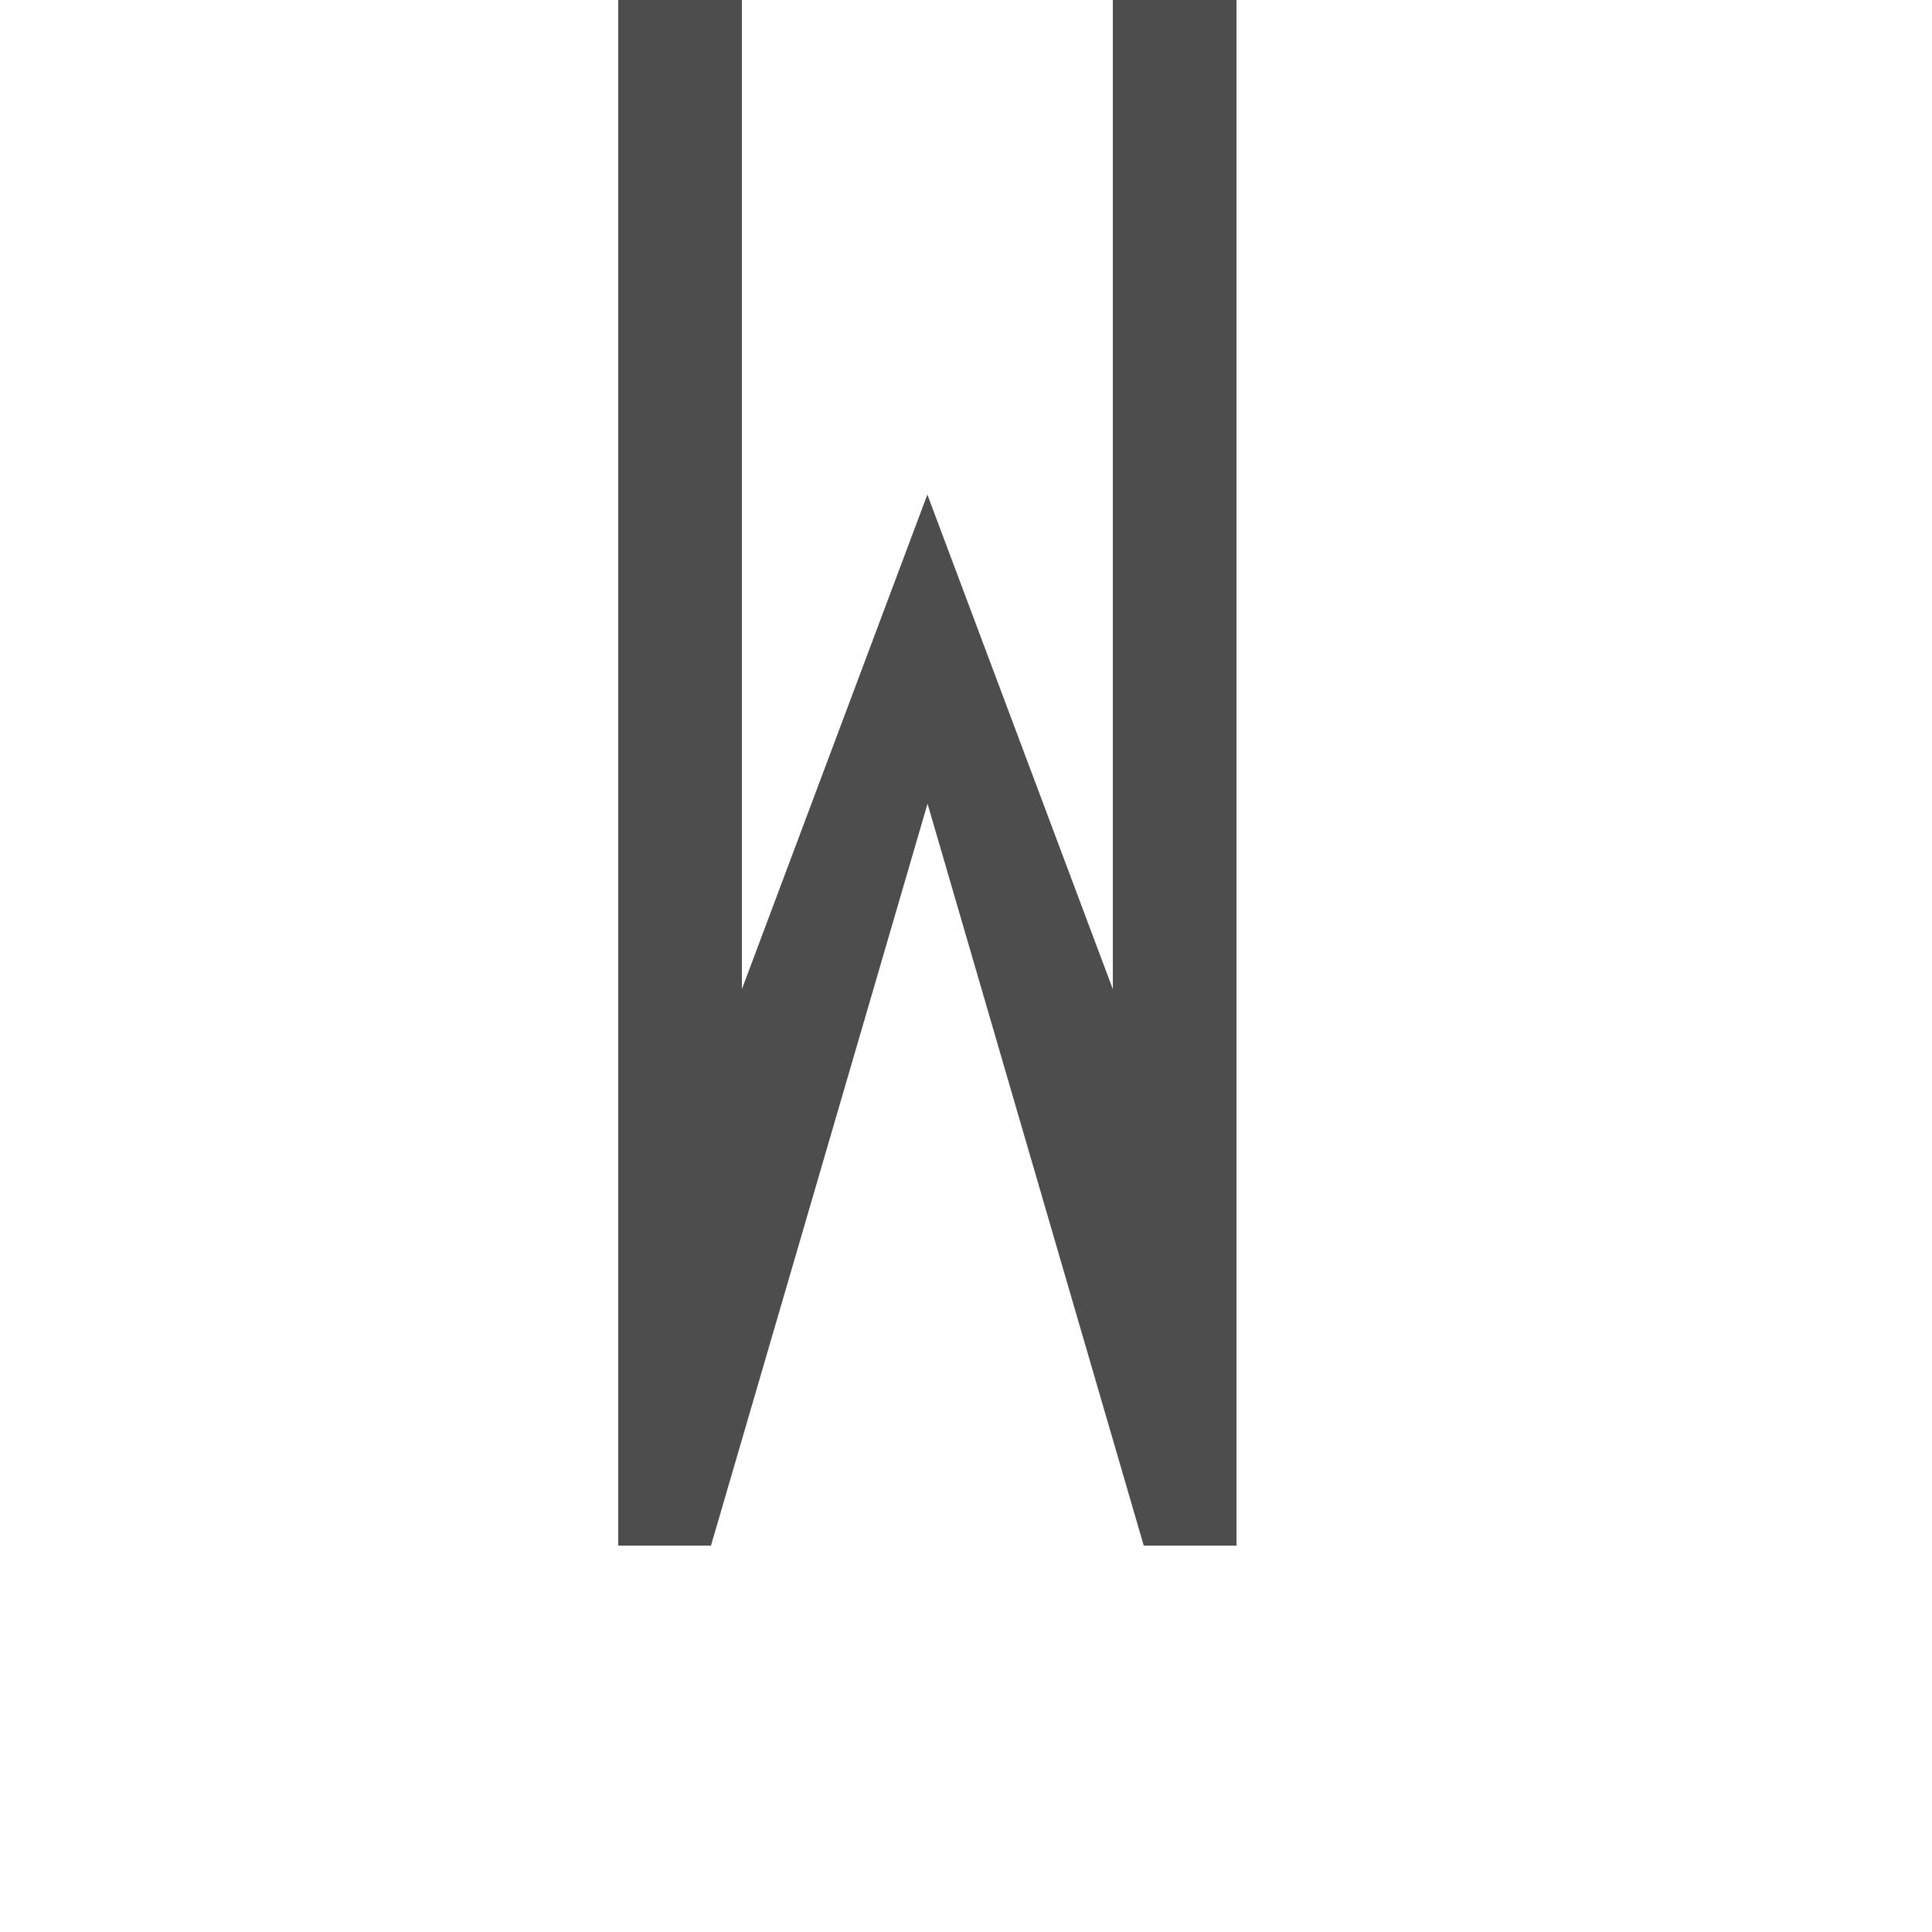
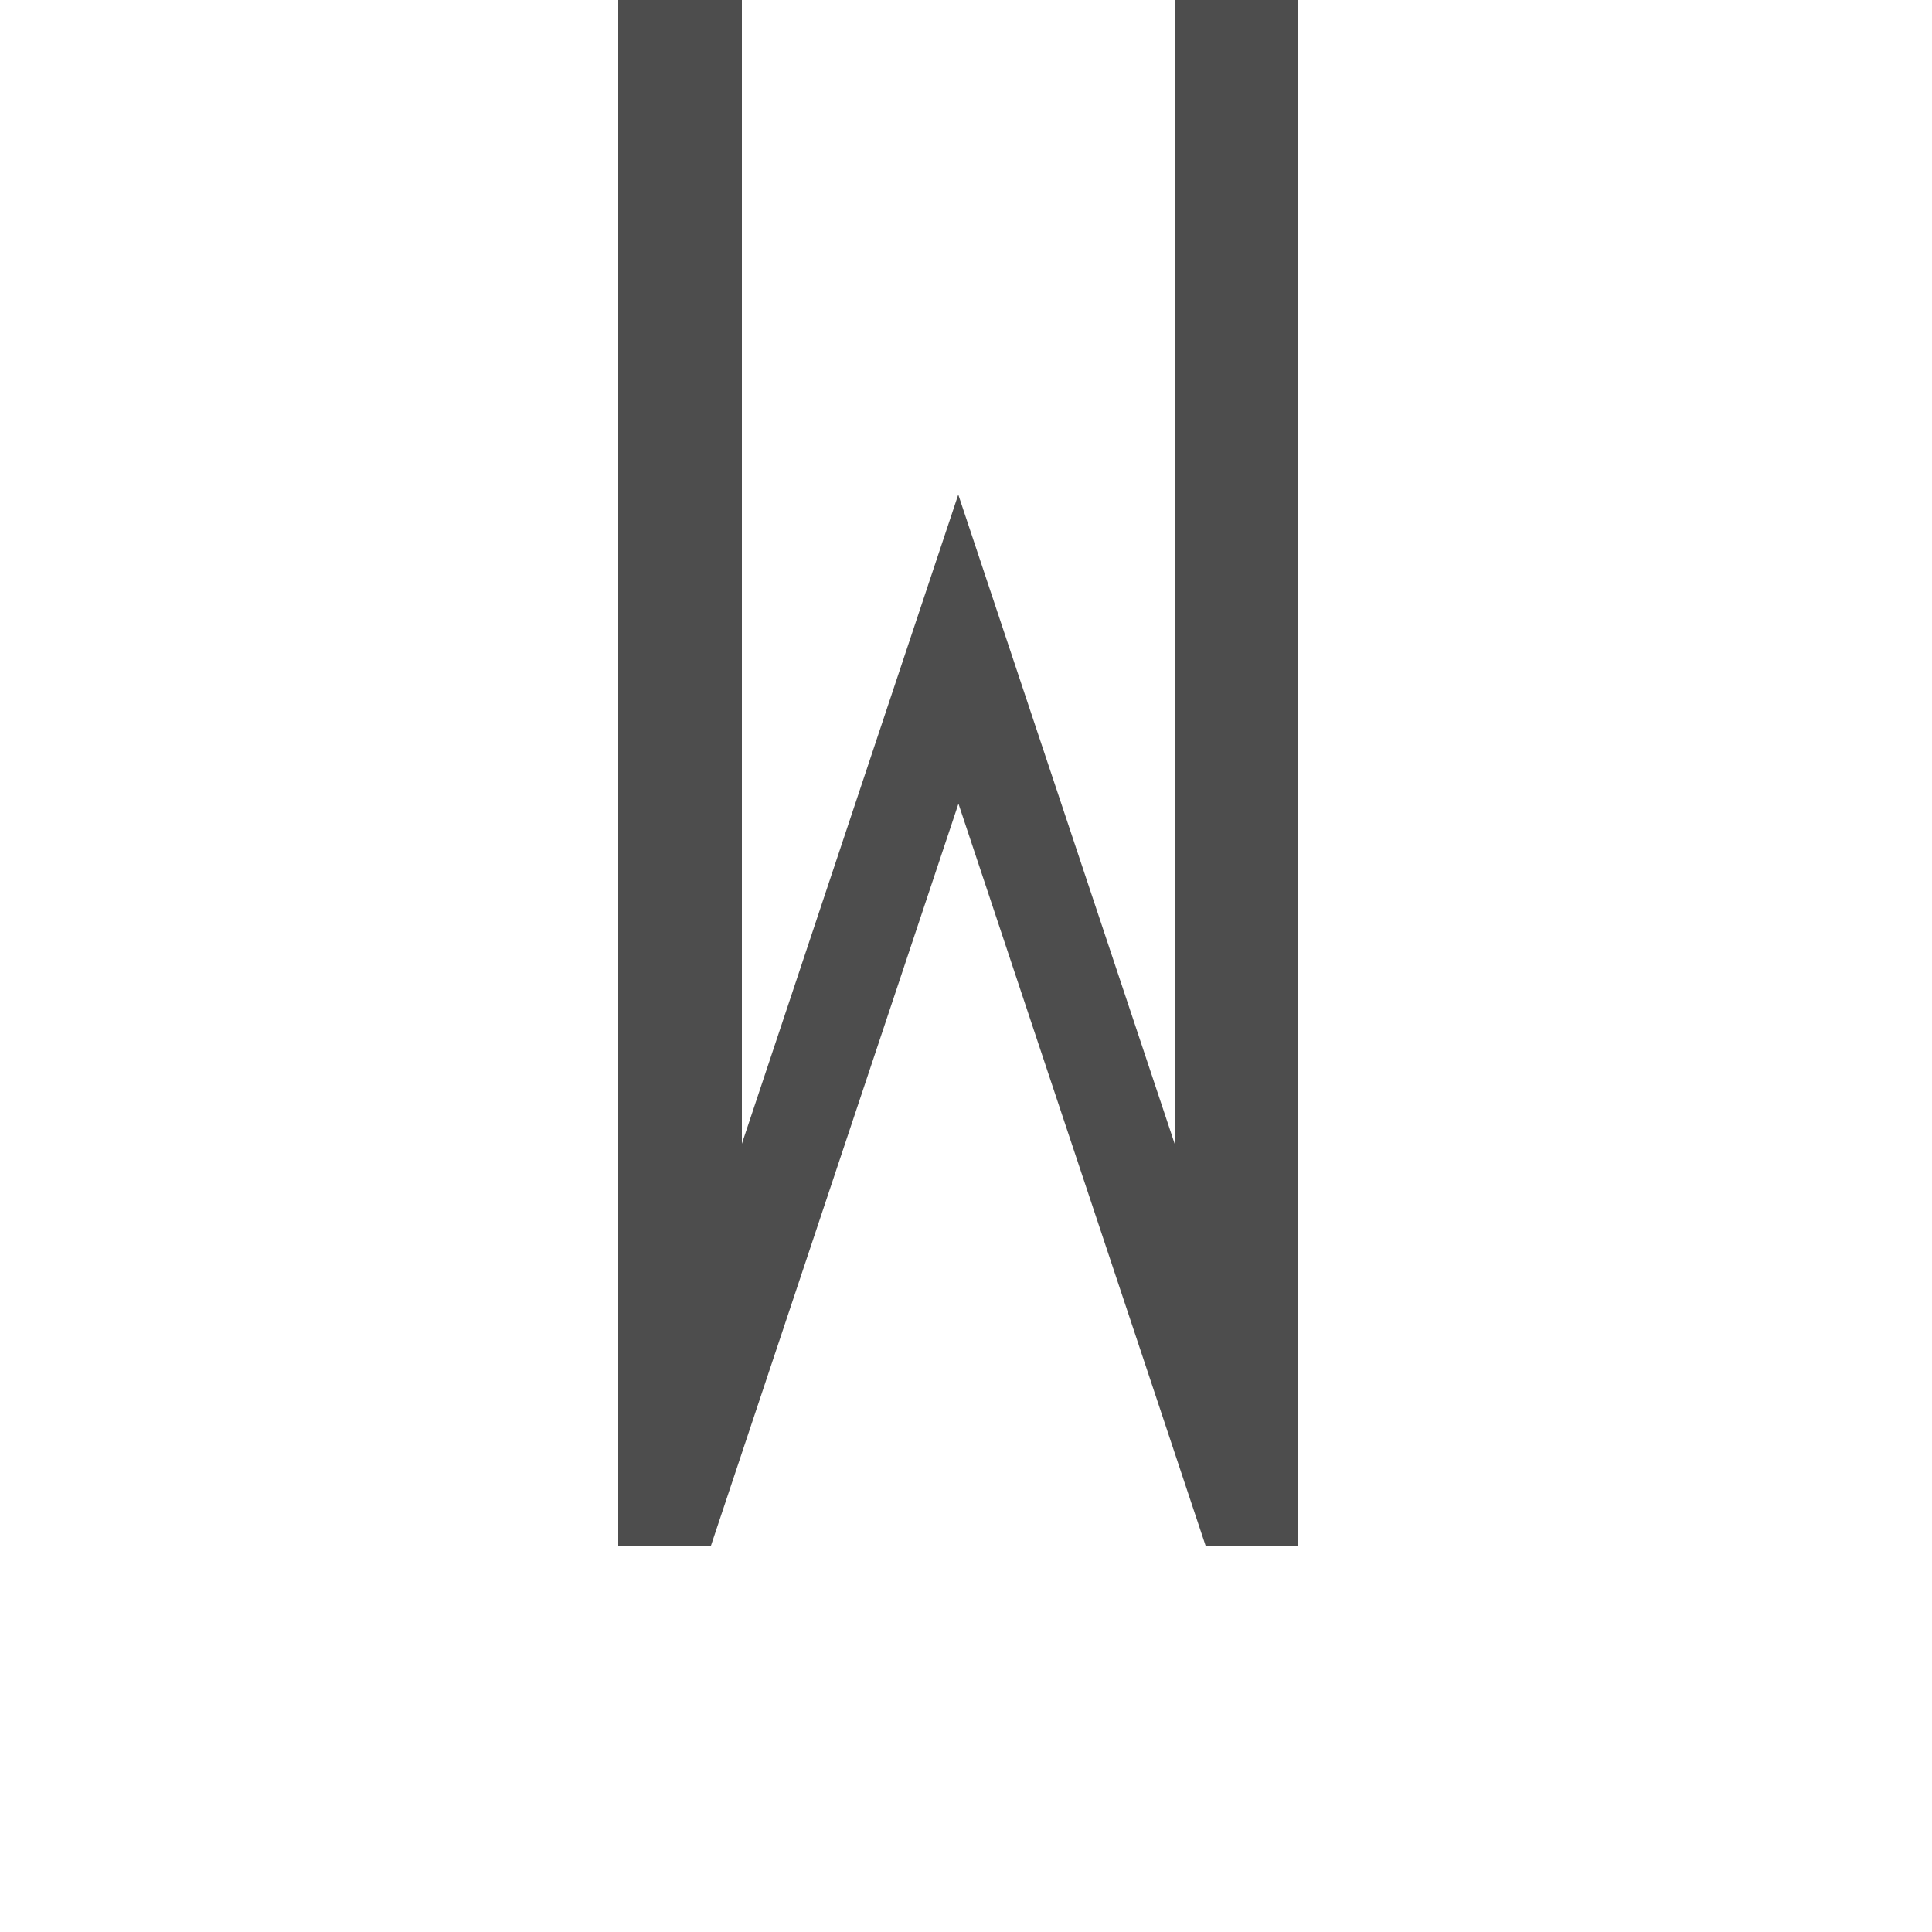
<svg xmlns="http://www.w3.org/2000/svg" width="1000" height="1000" id="svg3373" version="1.1">
  <defs id="defs3375" />
  <g id="layer1" transform="translate(0,-52.36218)">
-     <path style="font-size:19.033px;font-style:normal;font-variant:normal;font-weight:bold;font-stretch:condensed;line-height:125%;letter-spacing:0px;word-spacing:0px;fill:#4d4d4d;fill-opacity:1;stroke:none;display:inline;font-family:Swis721 Cn BT;-inkscape-font-specification:Swis721 Cn BT Bold Condensed" d="M 320 0 L 320 800 L 368 800 L 480.094 416 L 592 800 L 640 800 L 640 0 L 576 0 L 576 512 L 480 256 L 384 512 L 384 0 L 320 0 z " transform="translate(0,52.36218)" id="path3332" />
+     <path style="font-size:19.033px;font-style:normal;font-variant:normal;font-weight:bold;font-stretch:condensed;line-height:125%;letter-spacing:0px;word-spacing:0px;fill:#4d4d4d;fill-opacity:1;stroke:none;display:inline;font-family:Swis721 Cn BT;-inkscape-font-specification:Swis721 Cn BT Bold Condensed" d="M 320 0 L 320 800 L 368 800 L 496.094 416 L 624 800 L 672 800 L 672 0 L 608 0 L 608 592 L 496 256 L 384 592 L 384 0 L 320 0 z " transform="translate(0,52.36218)" id="path3755" />
  </g>
</svg>
